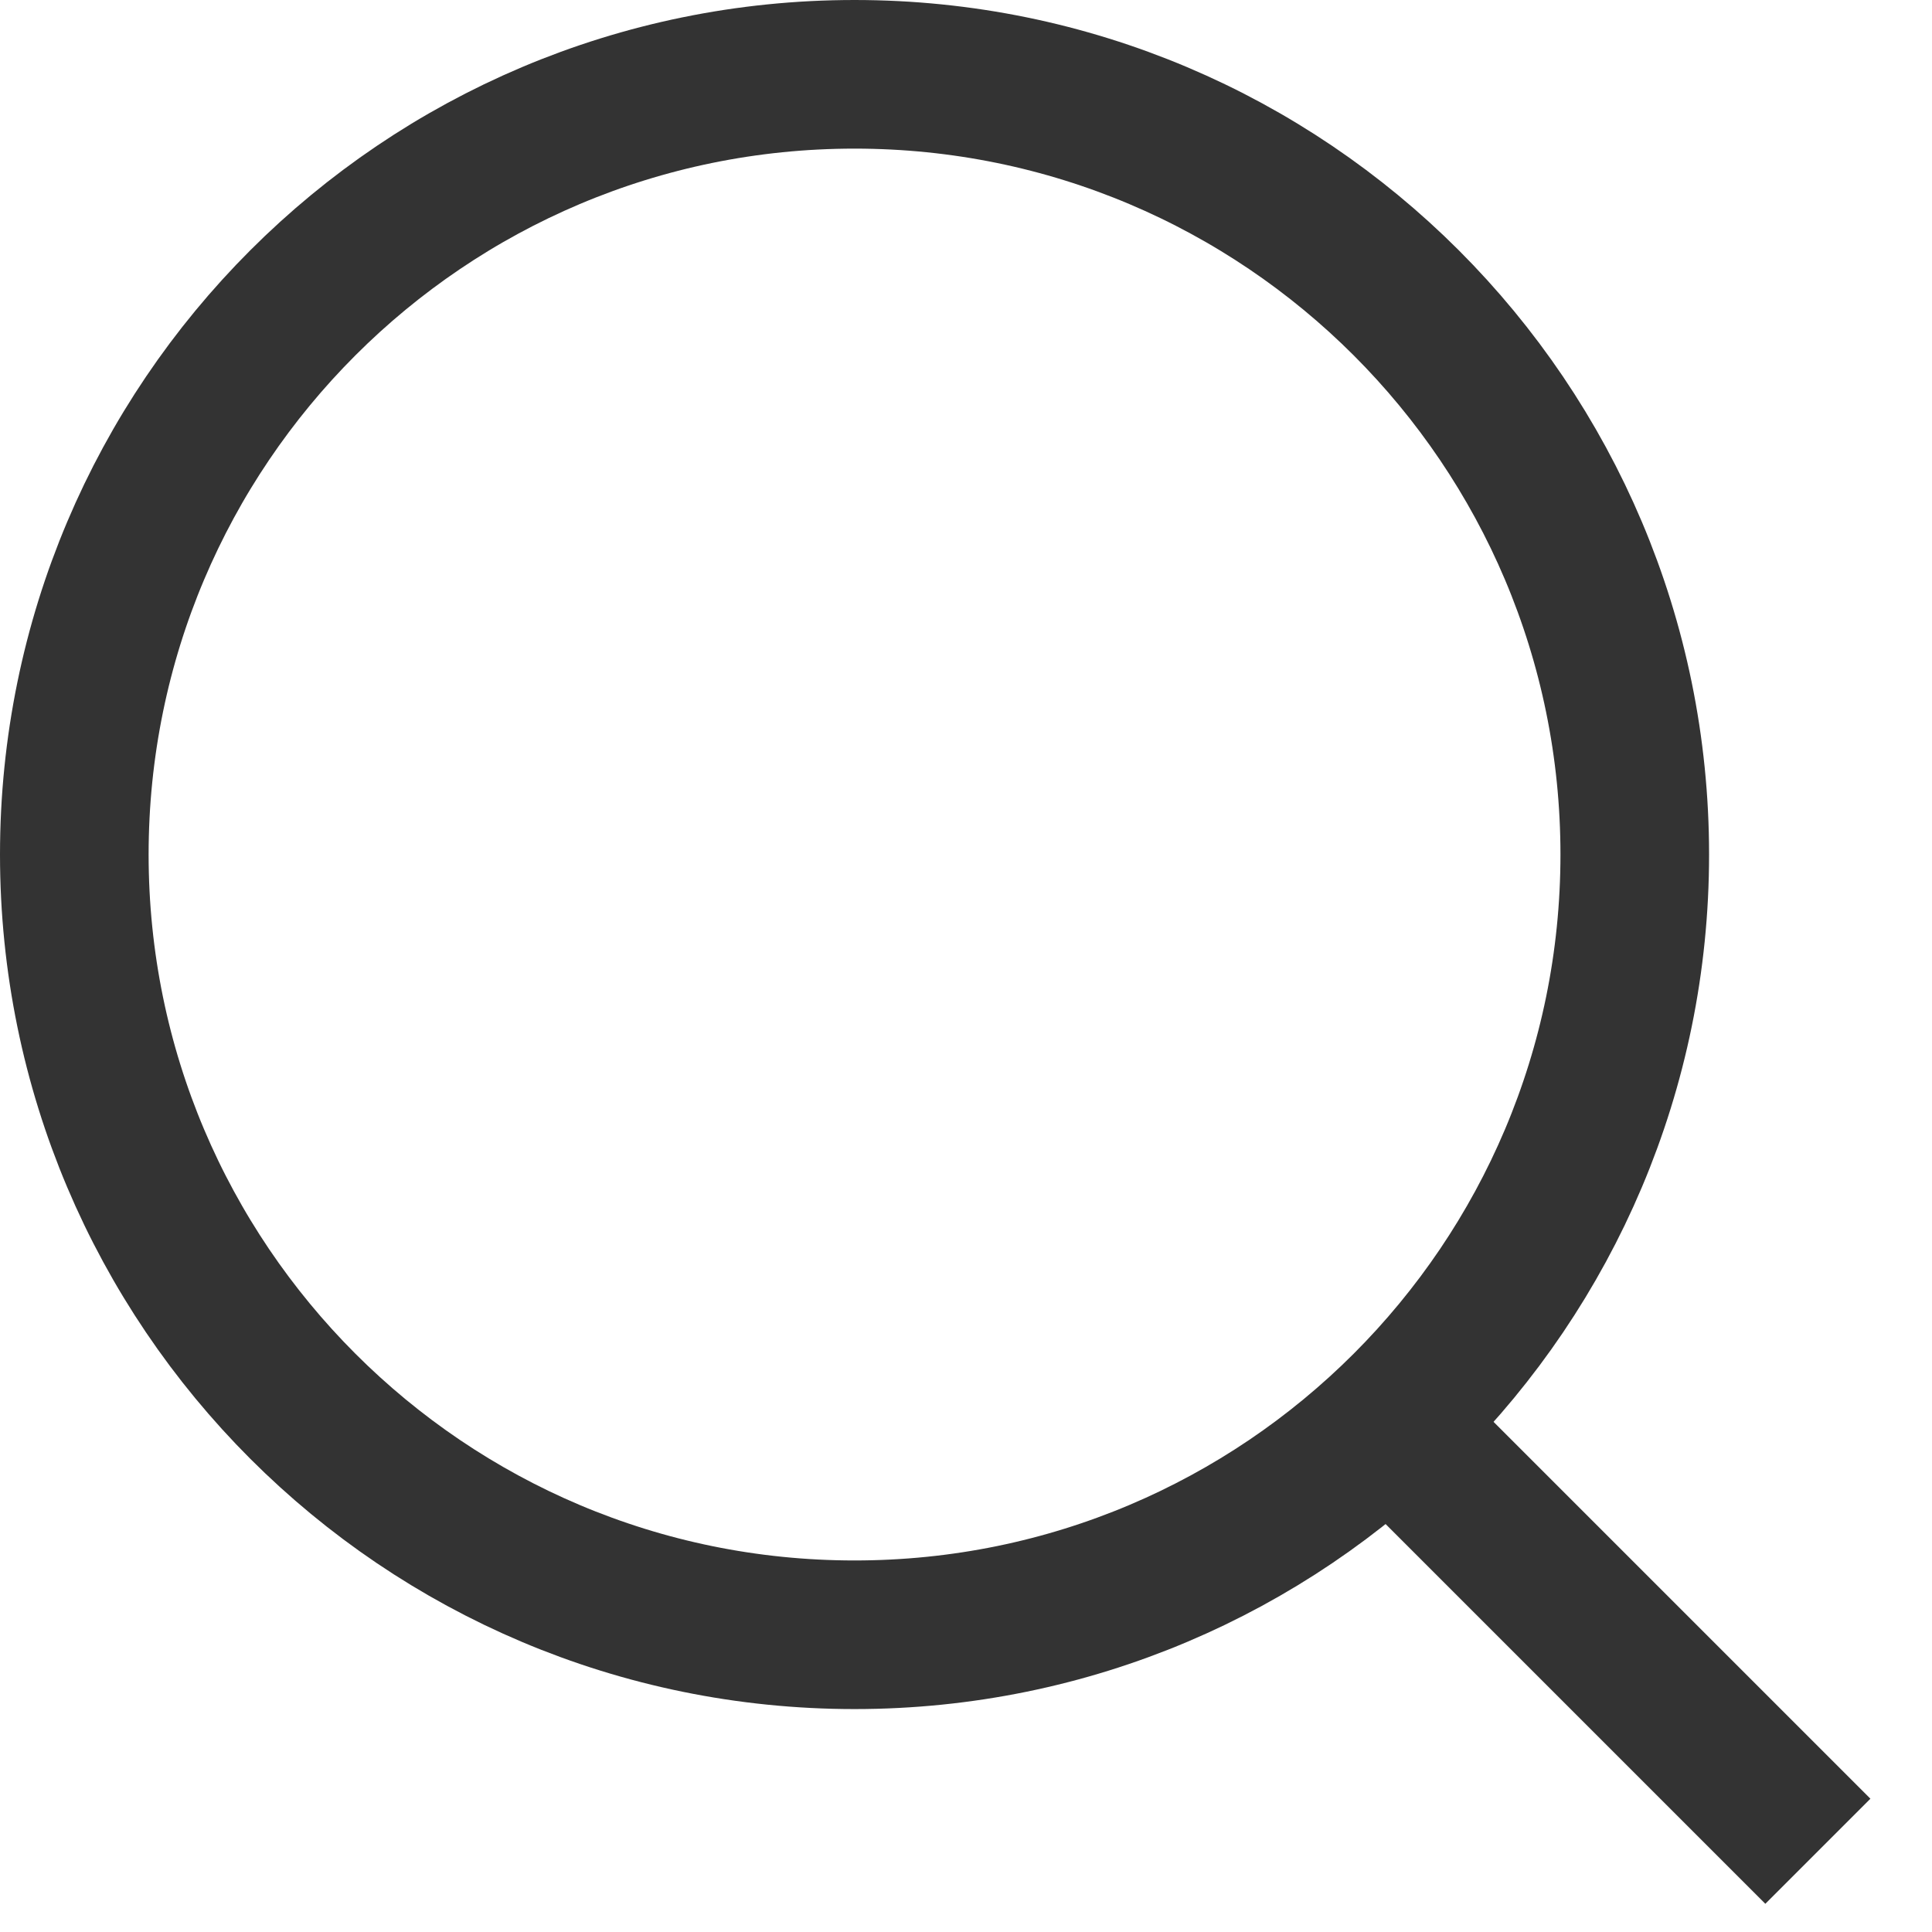
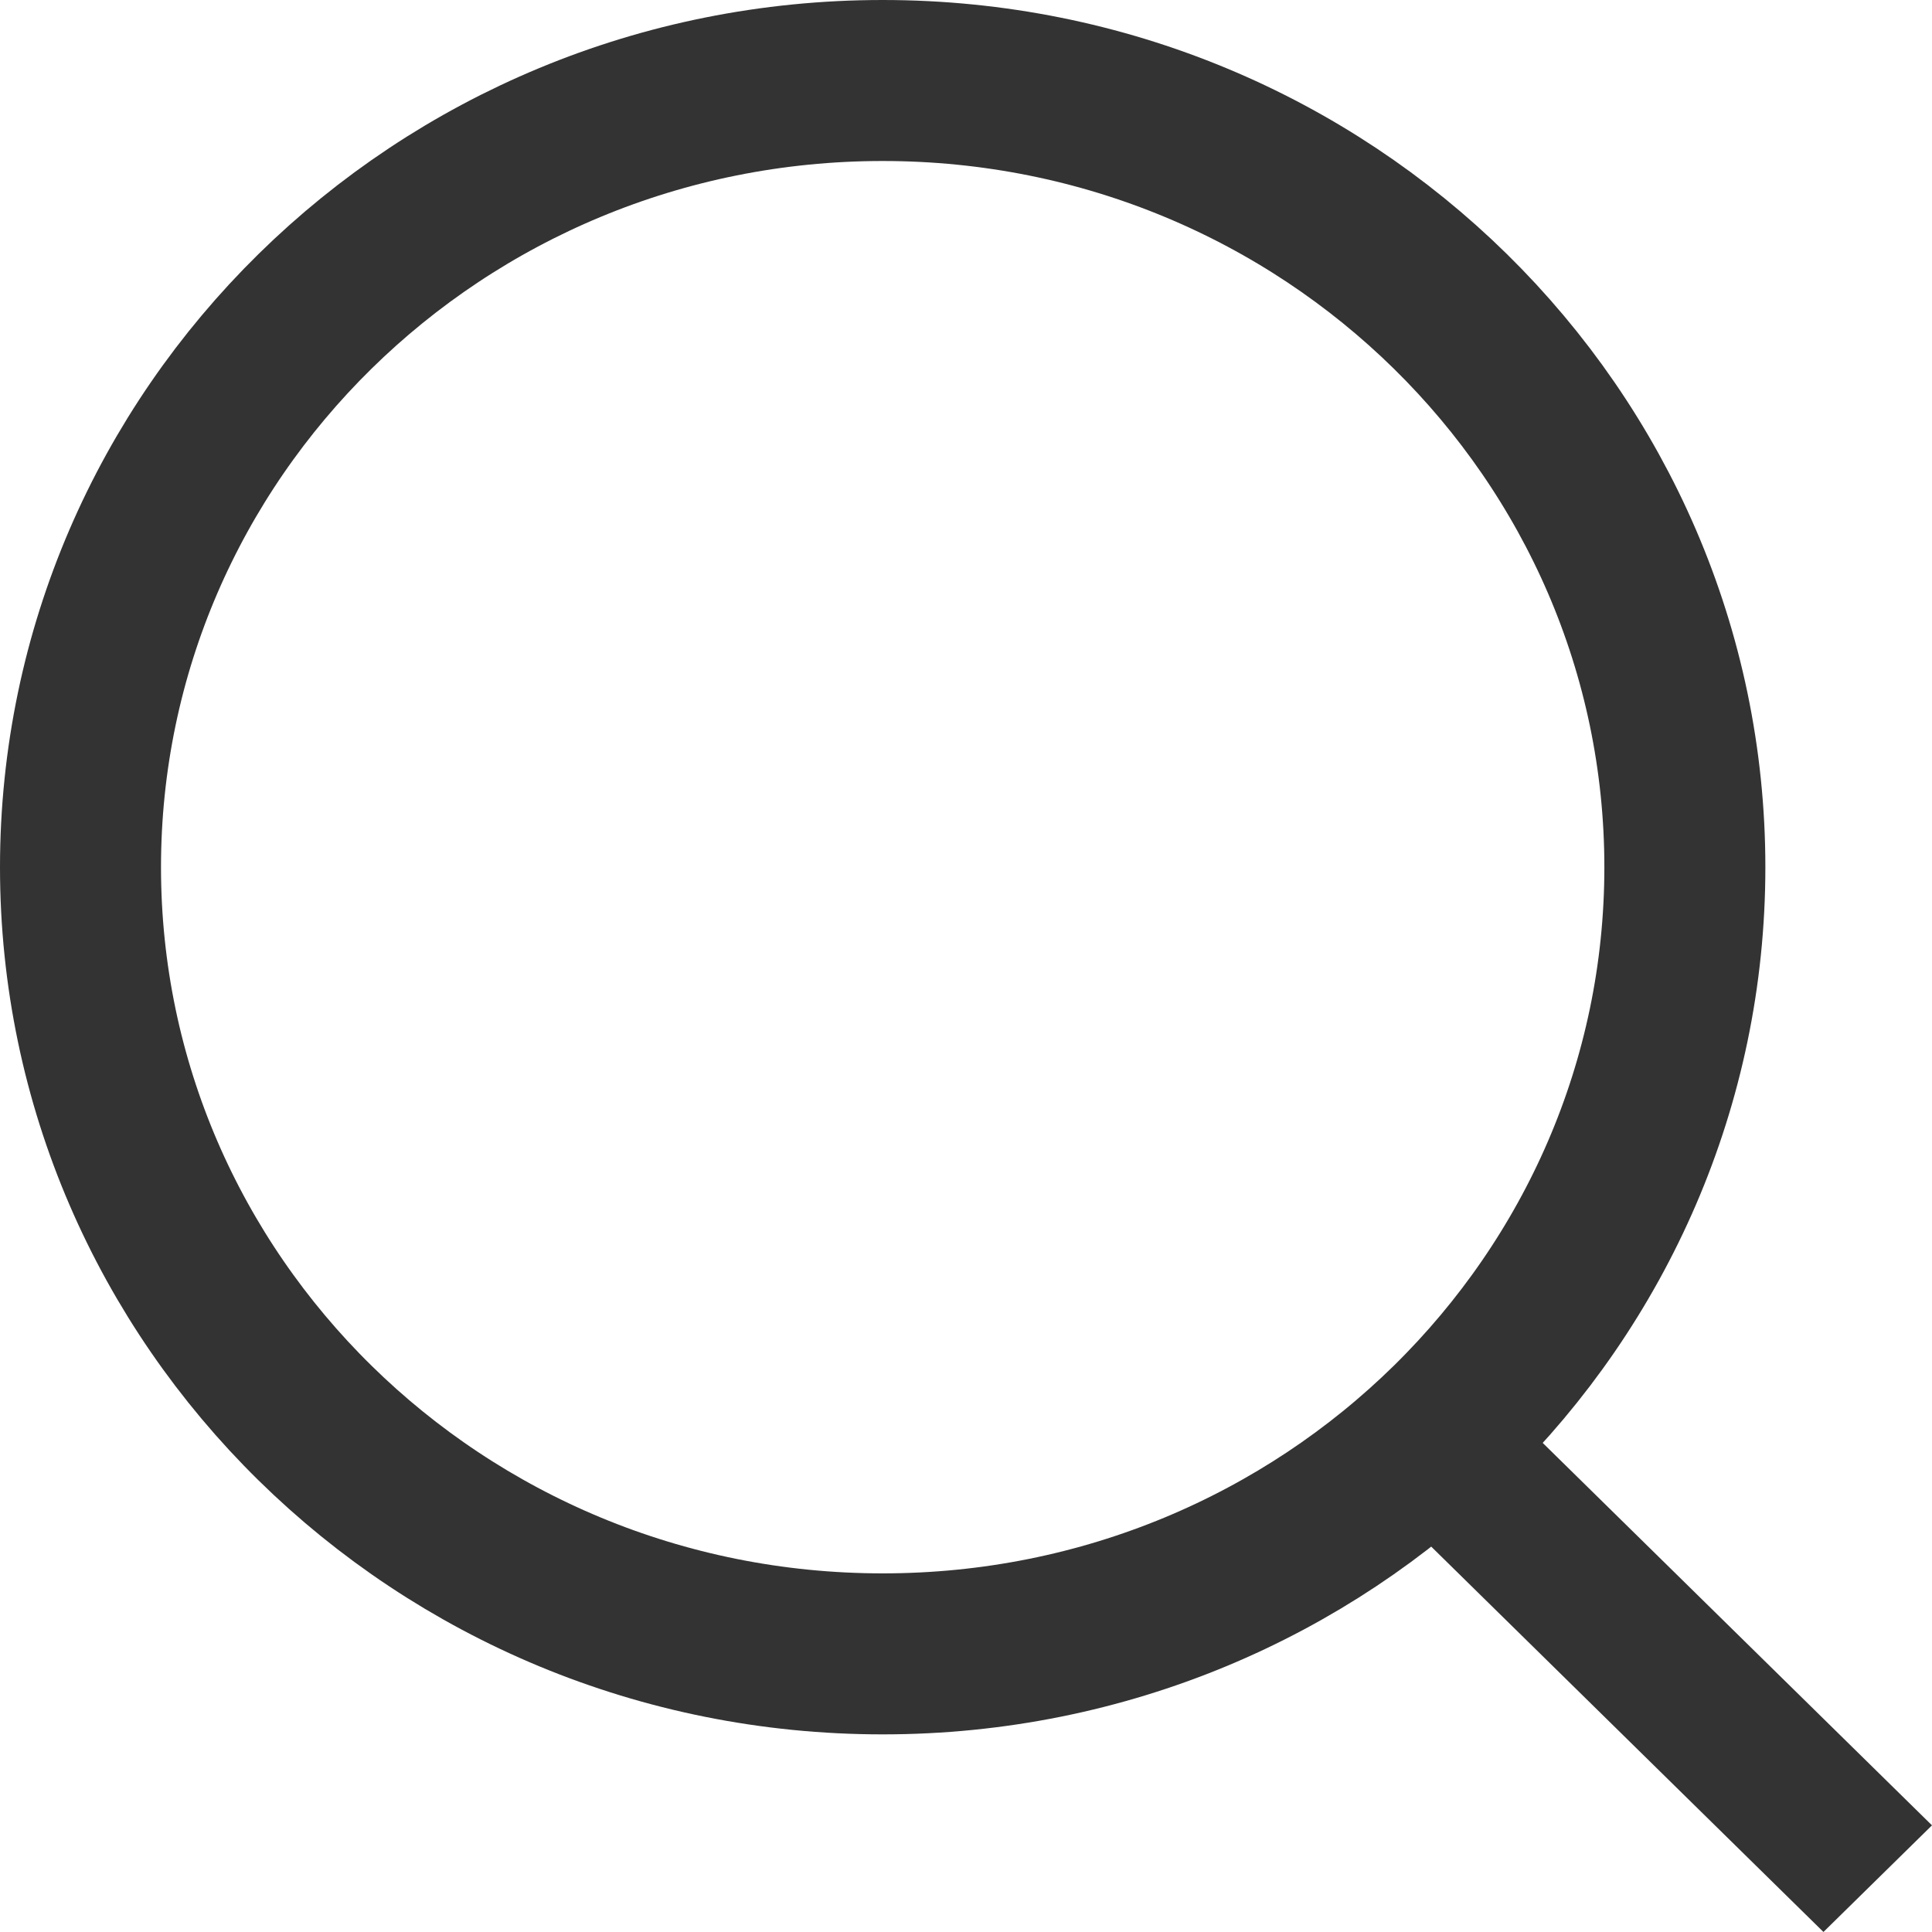
- <svg xmlns="http://www.w3.org/2000/svg" width="26" height="26" viewBox="0 0 26 26" fill="none">
-   <rect x="19.514" y="18.549" width="8" height="2" transform="rotate(45 19.5138 18.5495)" fill="#333333" />
-   <circle cx="11.5" cy="11.5" r="10.5" stroke="#333333" stroke-width="2" />
+ <svg xmlns="http://www.w3.org/2000/svg" width="24" height="24" viewBox="0 0 24 24" fill="none">
+   <rect width="7.561" height="1.89" transform="matrix(0.713342 0.700816 -0.713342 0.700816 18.6062 17.3762)" fill="#333333" />
+   <path d="M20.93 10.773C20.93 16.153 16.485 20.545 10.965 20.545C5.445 20.545 1 16.153 1 10.773C1 5.392 5.445 1 10.965 1C16.485 1 20.93 5.392 20.93 10.773Z" stroke="#333333" stroke-width="2" />
</svg>
